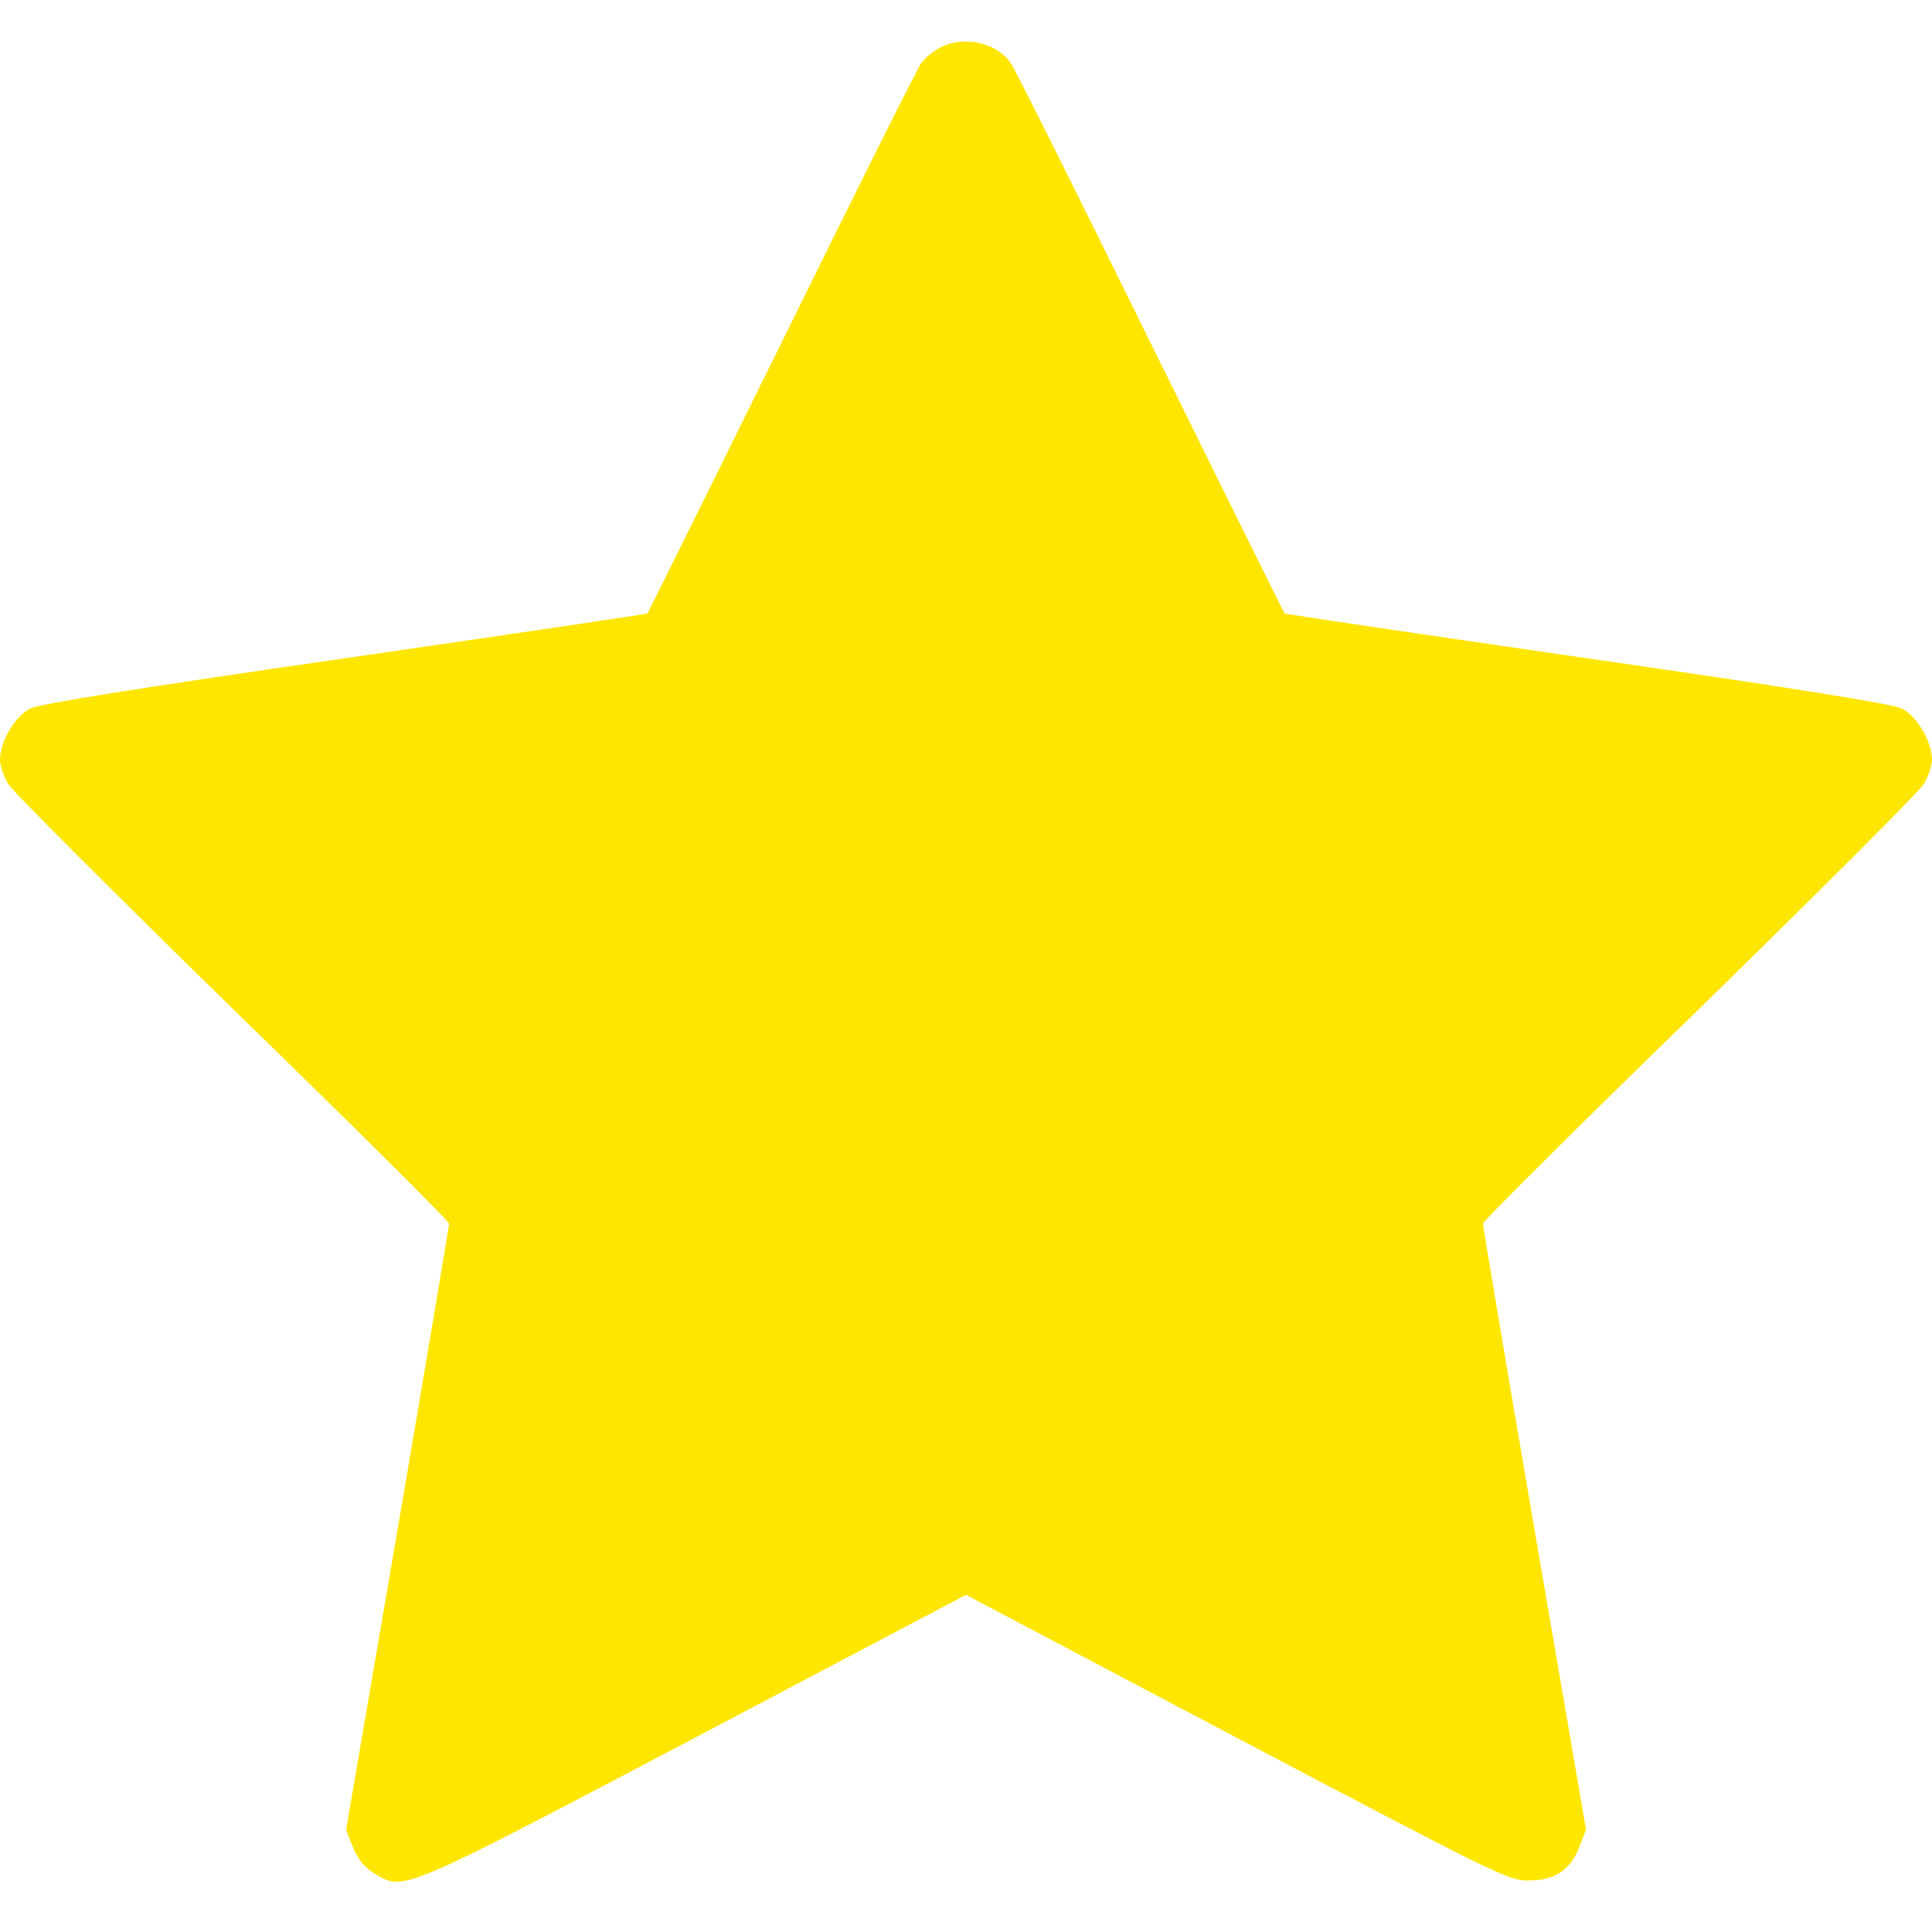
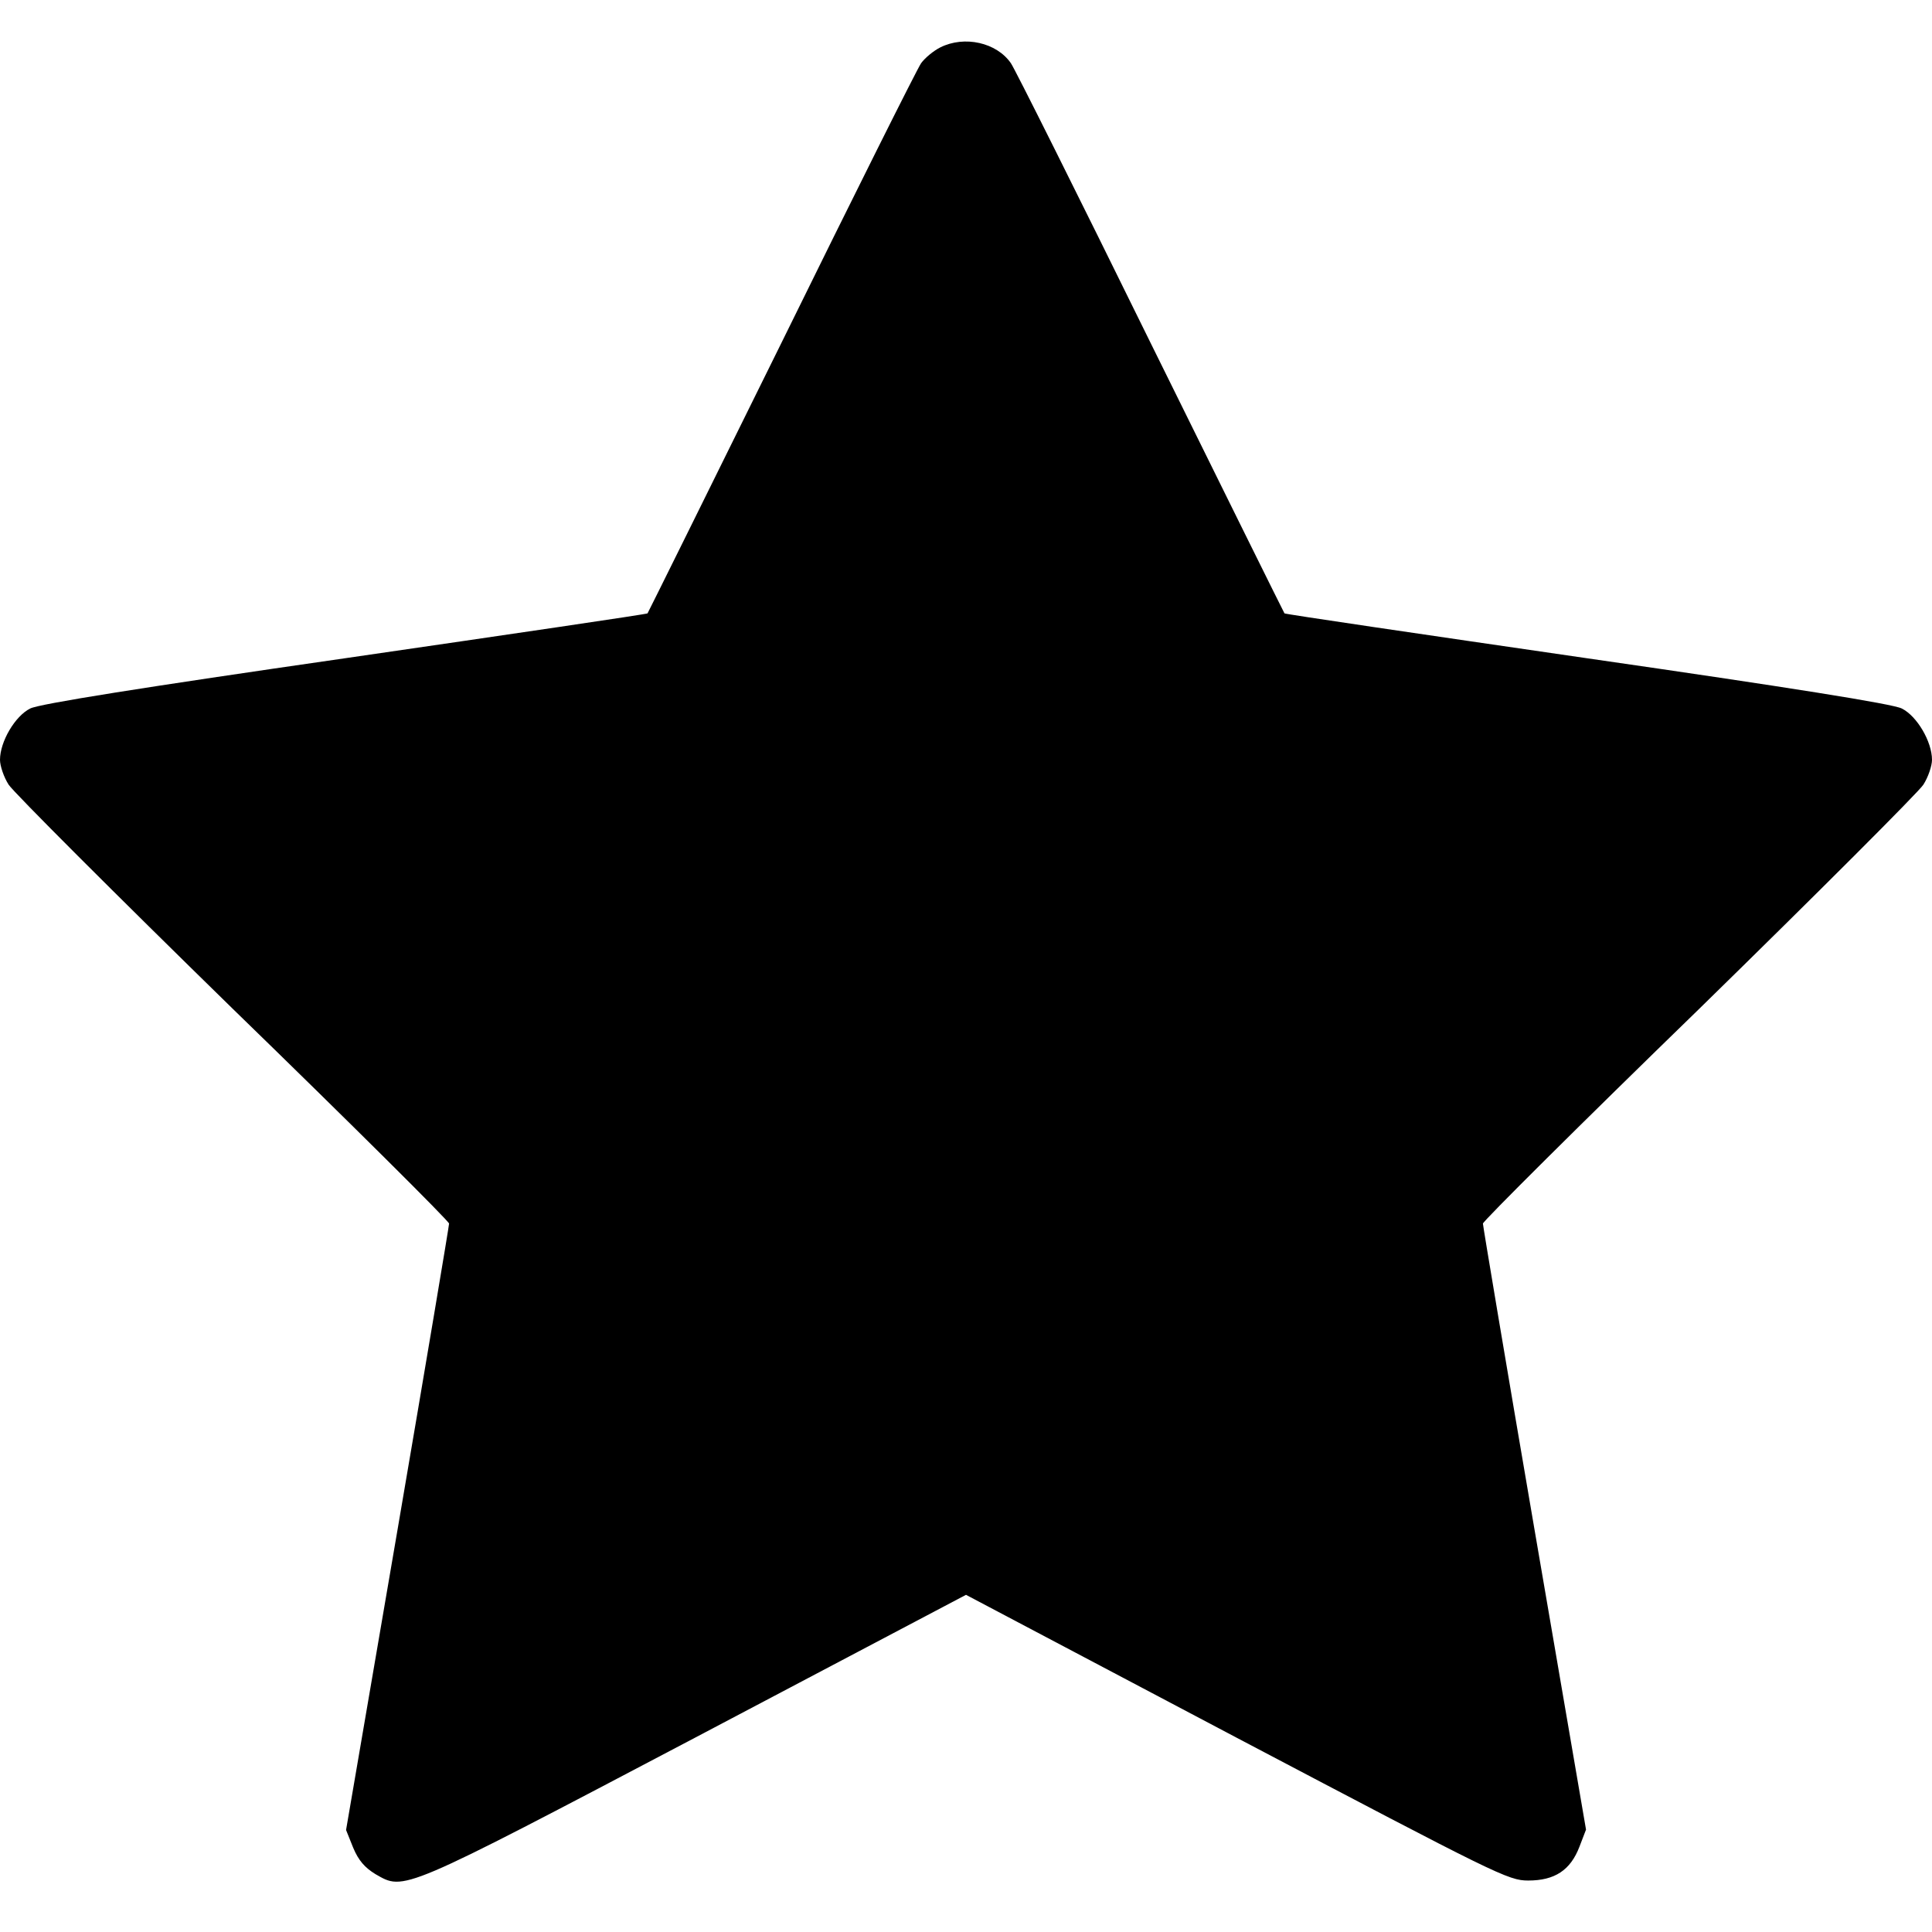
- <svg xmlns="http://www.w3.org/2000/svg" width="25" height="25" viewBox="0 0 25 25" fill="none">
-   <path d="M12.168 0.613C12.08 0.657 11.968 0.75 11.919 0.818C11.87 0.887 11.055 2.517 10.112 4.436C9.165 6.355 8.384 7.932 8.379 7.937C8.374 7.947 6.611 8.206 4.463 8.518C1.855 8.894 0.503 9.109 0.391 9.168C0.195 9.265 0 9.597 0 9.832C0 9.91 0.049 10.056 0.112 10.154C0.171 10.247 1.479 11.556 3.013 13.055C4.551 14.549 5.811 15.803 5.811 15.833C5.811 15.862 5.513 17.639 5.146 19.783L4.478 23.68L4.57 23.909C4.639 24.075 4.722 24.168 4.858 24.251C5.234 24.466 5.166 24.5 8.999 22.483L12.5 20.637L16.006 22.488C19.375 24.261 19.517 24.334 19.775 24.334C20.117 24.334 20.322 24.202 20.439 23.894L20.523 23.675L19.854 19.778C19.487 17.639 19.189 15.862 19.189 15.833C19.189 15.803 20.449 14.549 21.987 13.055C23.52 11.556 24.829 10.247 24.888 10.154C24.951 10.056 25 9.91 25 9.832C25 9.597 24.805 9.265 24.609 9.168C24.497 9.109 23.145 8.894 20.537 8.518C18.389 8.206 16.626 7.947 16.621 7.937C16.616 7.932 15.835 6.355 14.888 4.436C13.945 2.517 13.13 0.887 13.081 0.818C12.896 0.55 12.48 0.457 12.168 0.613Z" fill="#FFE600" />
+ <svg xmlns="http://www.w3.org/2000/svg" width="25" height="25" viewBox="0 0 25 25">
+   <path d="M12.168 0.613C12.08 0.657 11.968 0.75 11.919 0.818C11.87 0.887 11.055 2.517 10.112 4.436C9.165 6.355 8.384 7.932 8.379 7.937C8.374 7.947 6.611 8.206 4.463 8.518C1.855 8.894 0.503 9.109 0.391 9.168C0.195 9.265 0 9.597 0 9.832C0 9.91 0.049 10.056 0.112 10.154C0.171 10.247 1.479 11.556 3.013 13.055C4.551 14.549 5.811 15.803 5.811 15.833C5.811 15.862 5.513 17.639 5.146 19.783L4.478 23.68L4.57 23.909C4.639 24.075 4.722 24.168 4.858 24.251C5.234 24.466 5.166 24.5 8.999 22.483L12.5 20.637L16.006 22.488C19.375 24.261 19.517 24.334 19.775 24.334C20.117 24.334 20.322 24.202 20.439 23.894L20.523 23.675L19.854 19.778C19.487 17.639 19.189 15.862 19.189 15.833C19.189 15.803 20.449 14.549 21.987 13.055C23.52 11.556 24.829 10.247 24.888 10.154C24.951 10.056 25 9.91 25 9.832C25 9.597 24.805 9.265 24.609 9.168C24.497 9.109 23.145 8.894 20.537 8.518C18.389 8.206 16.626 7.947 16.621 7.937C16.616 7.932 15.835 6.355 14.888 4.436C13.945 2.517 13.13 0.887 13.081 0.818C12.896 0.55 12.48 0.457 12.168 0.613Z" />
</svg>
